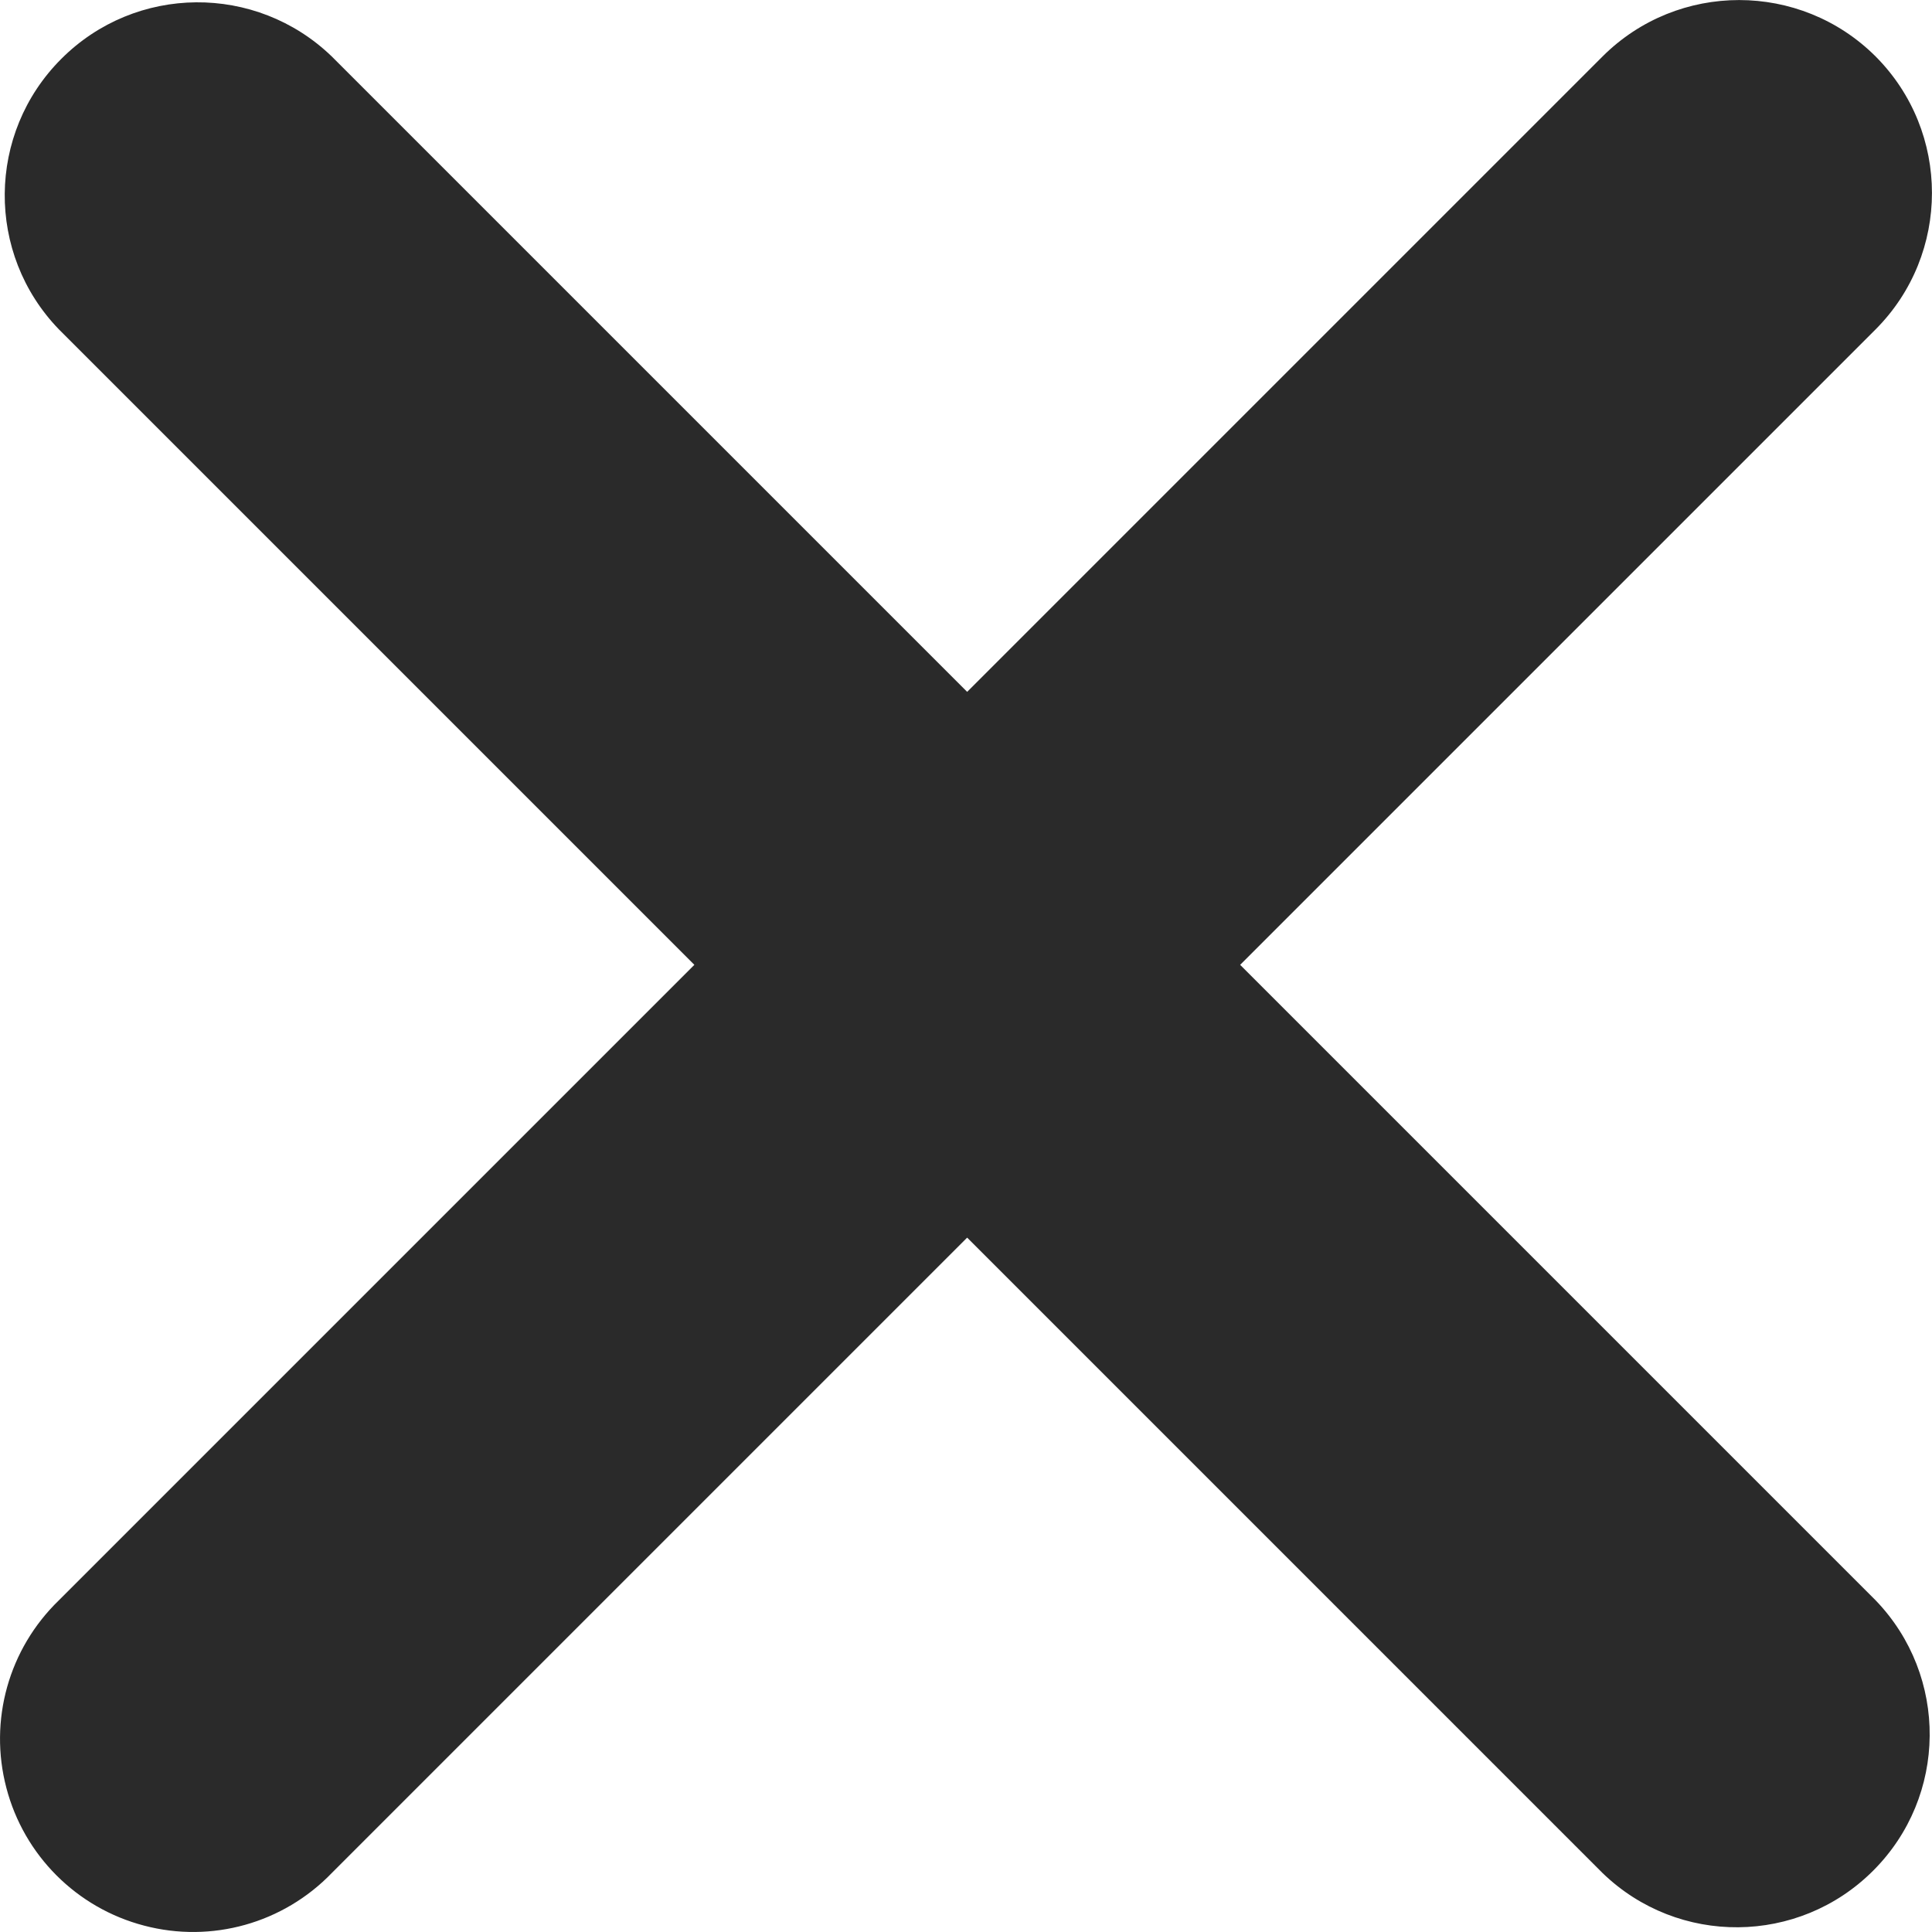
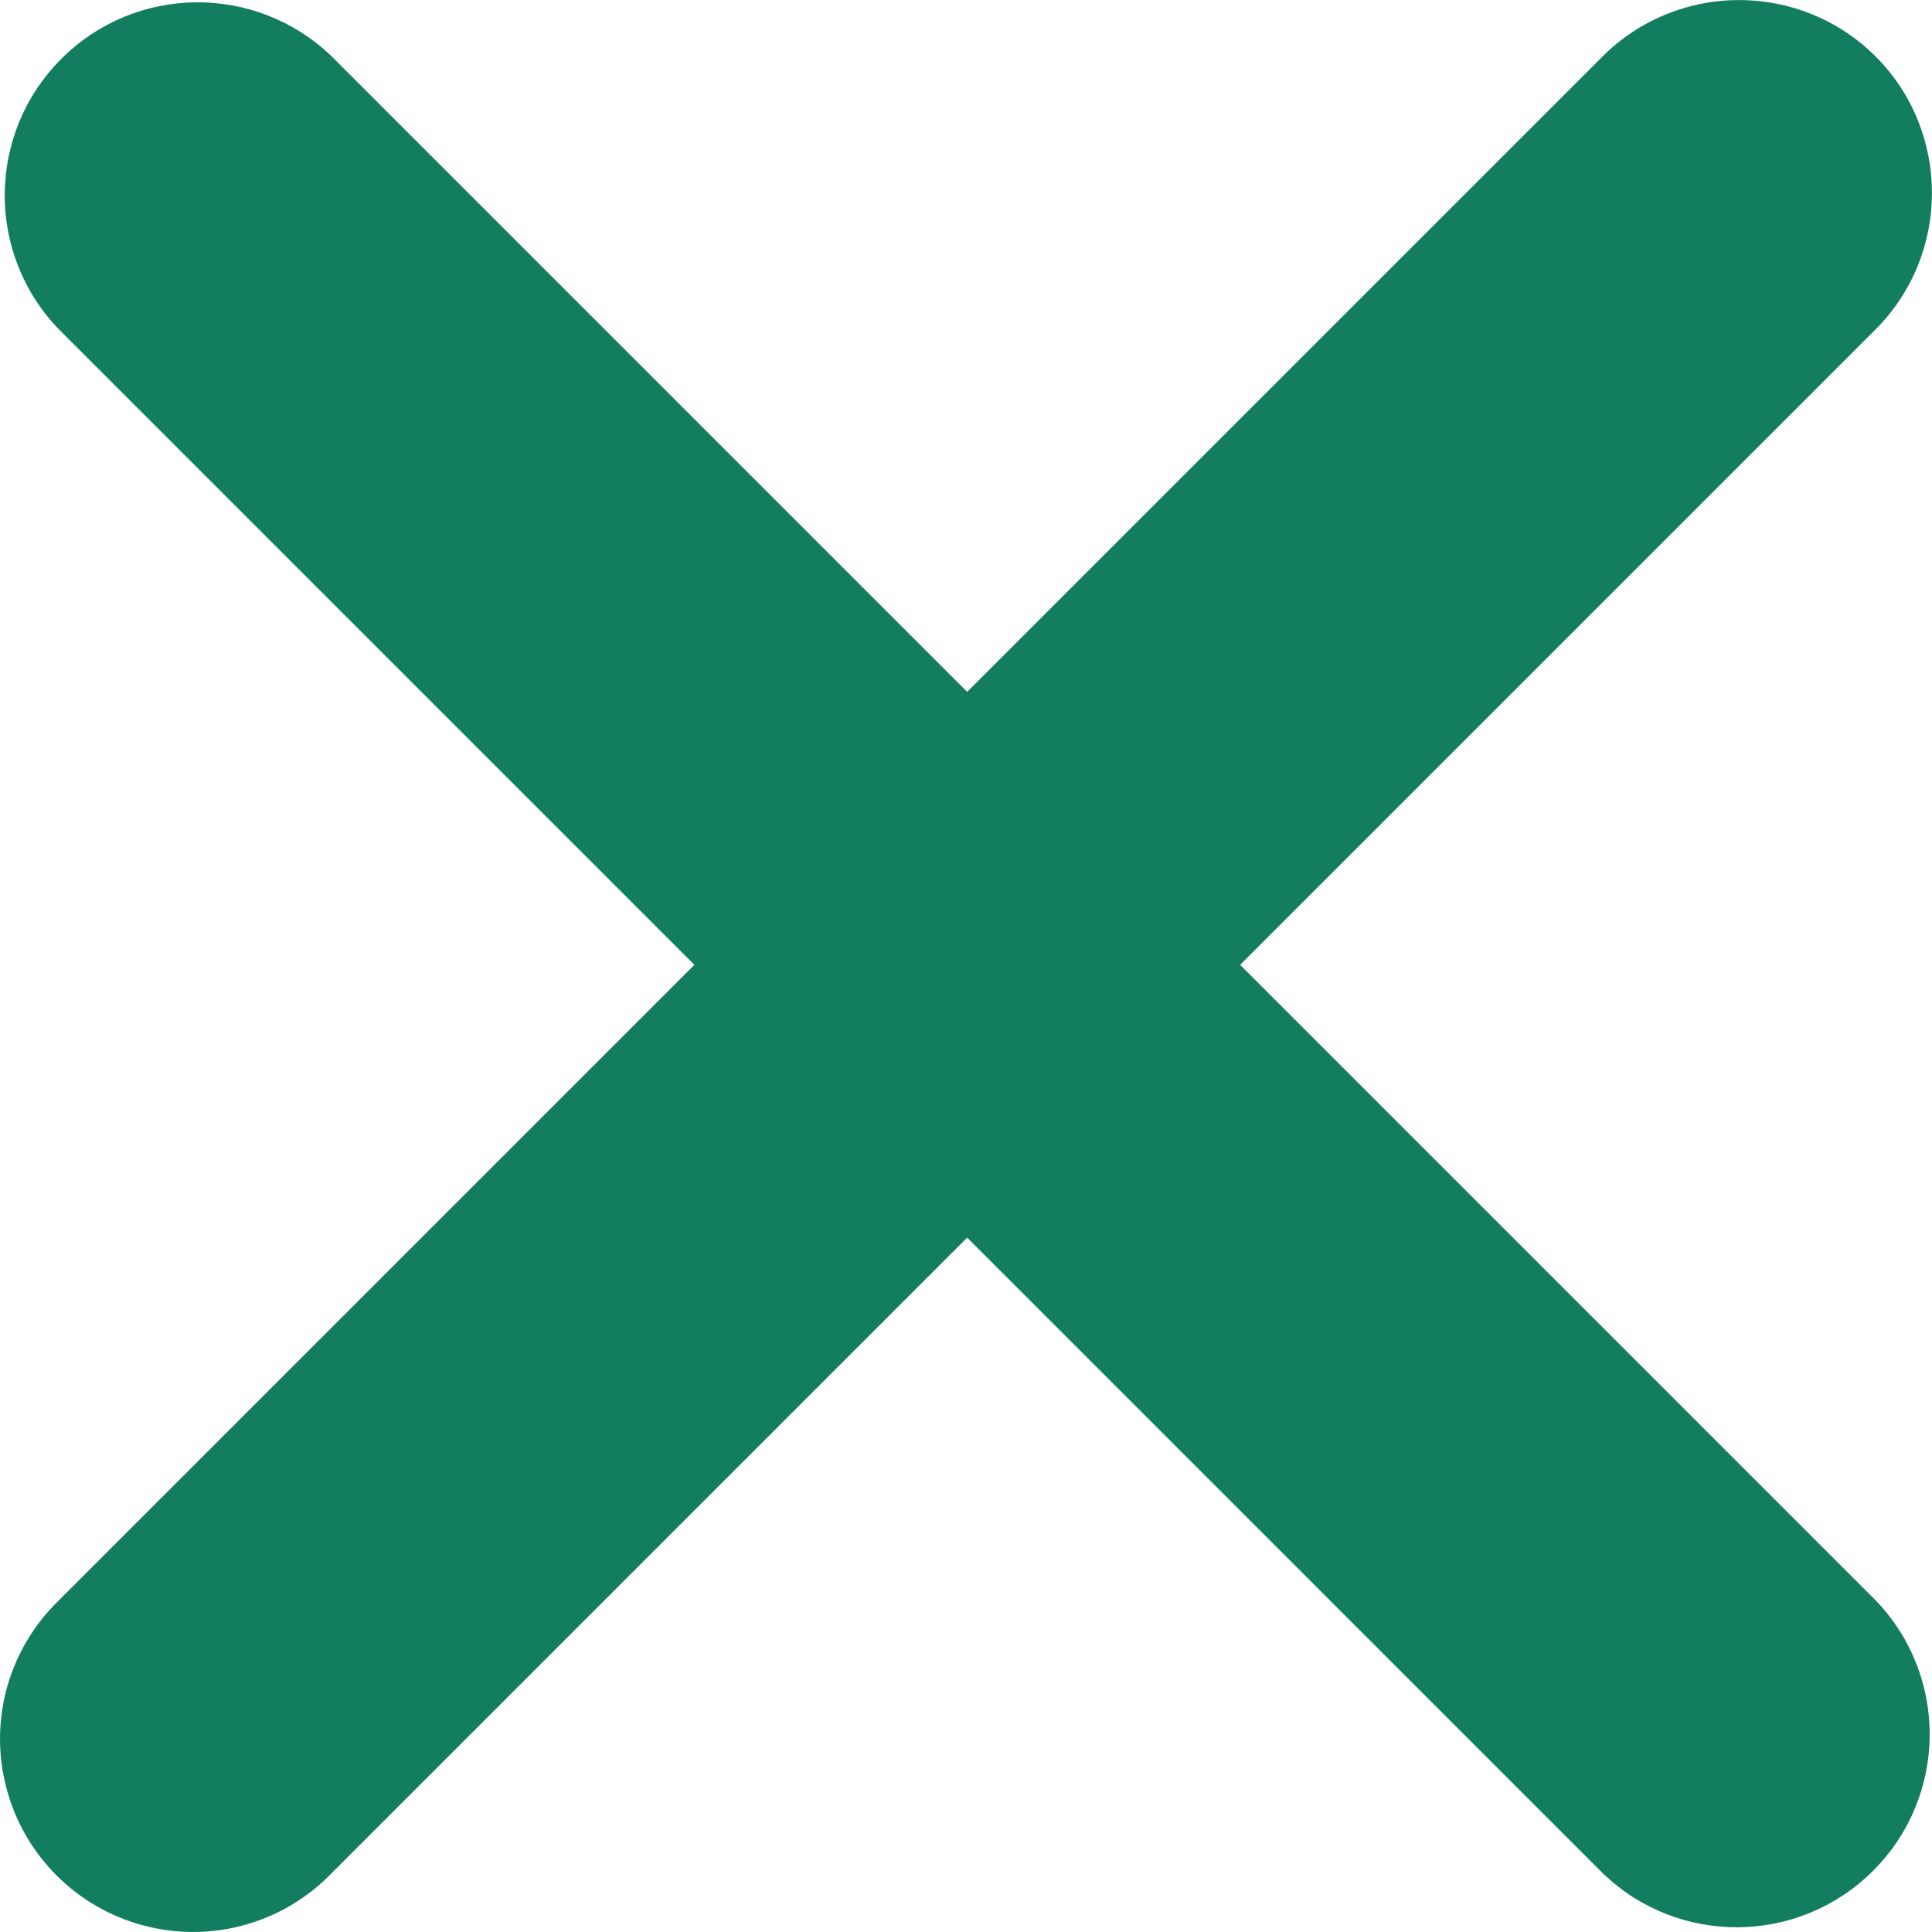
<svg xmlns="http://www.w3.org/2000/svg" width="10px" height="10px" viewBox="0 0 10 10" version="1.1">
  <g id="Symbols" stroke="none" stroke-width="1" fill="none" fill-rule="evenodd">
-     <g id="UI-Kit/Icons/12/x-mark" transform="translate(-3, -3)" fill="#2A2A2A">
+     <g id="UI-Kit/Icons/12/x-mark" transform="translate(-3, -3)" fill="#137D60">
      <path d="M12.708,3.292 C12.318,2.903 11.685,2.903 11.295,3.292 L8.006,6.581 L4.717,3.292 C4.325,2.914 3.702,2.919 3.317,3.305 C2.932,3.69 2.926,4.313 3.305,4.705 L6.594,7.994 L3.305,11.283 C3.045,11.534 2.941,11.905 3.033,12.254 C3.124,12.603 3.397,12.876 3.746,12.967 C4.095,13.059 4.466,12.955 4.717,12.695 L8.006,9.406 L11.295,12.695 C11.687,13.074 12.31,13.068 12.695,12.683 C13.081,12.298 13.086,11.675 12.708,11.283 L9.419,7.994 L12.708,4.705 C13.097,4.315 13.097,3.682 12.708,3.292 Z" id="Path" />
    </g>
  </g>
</svg>
